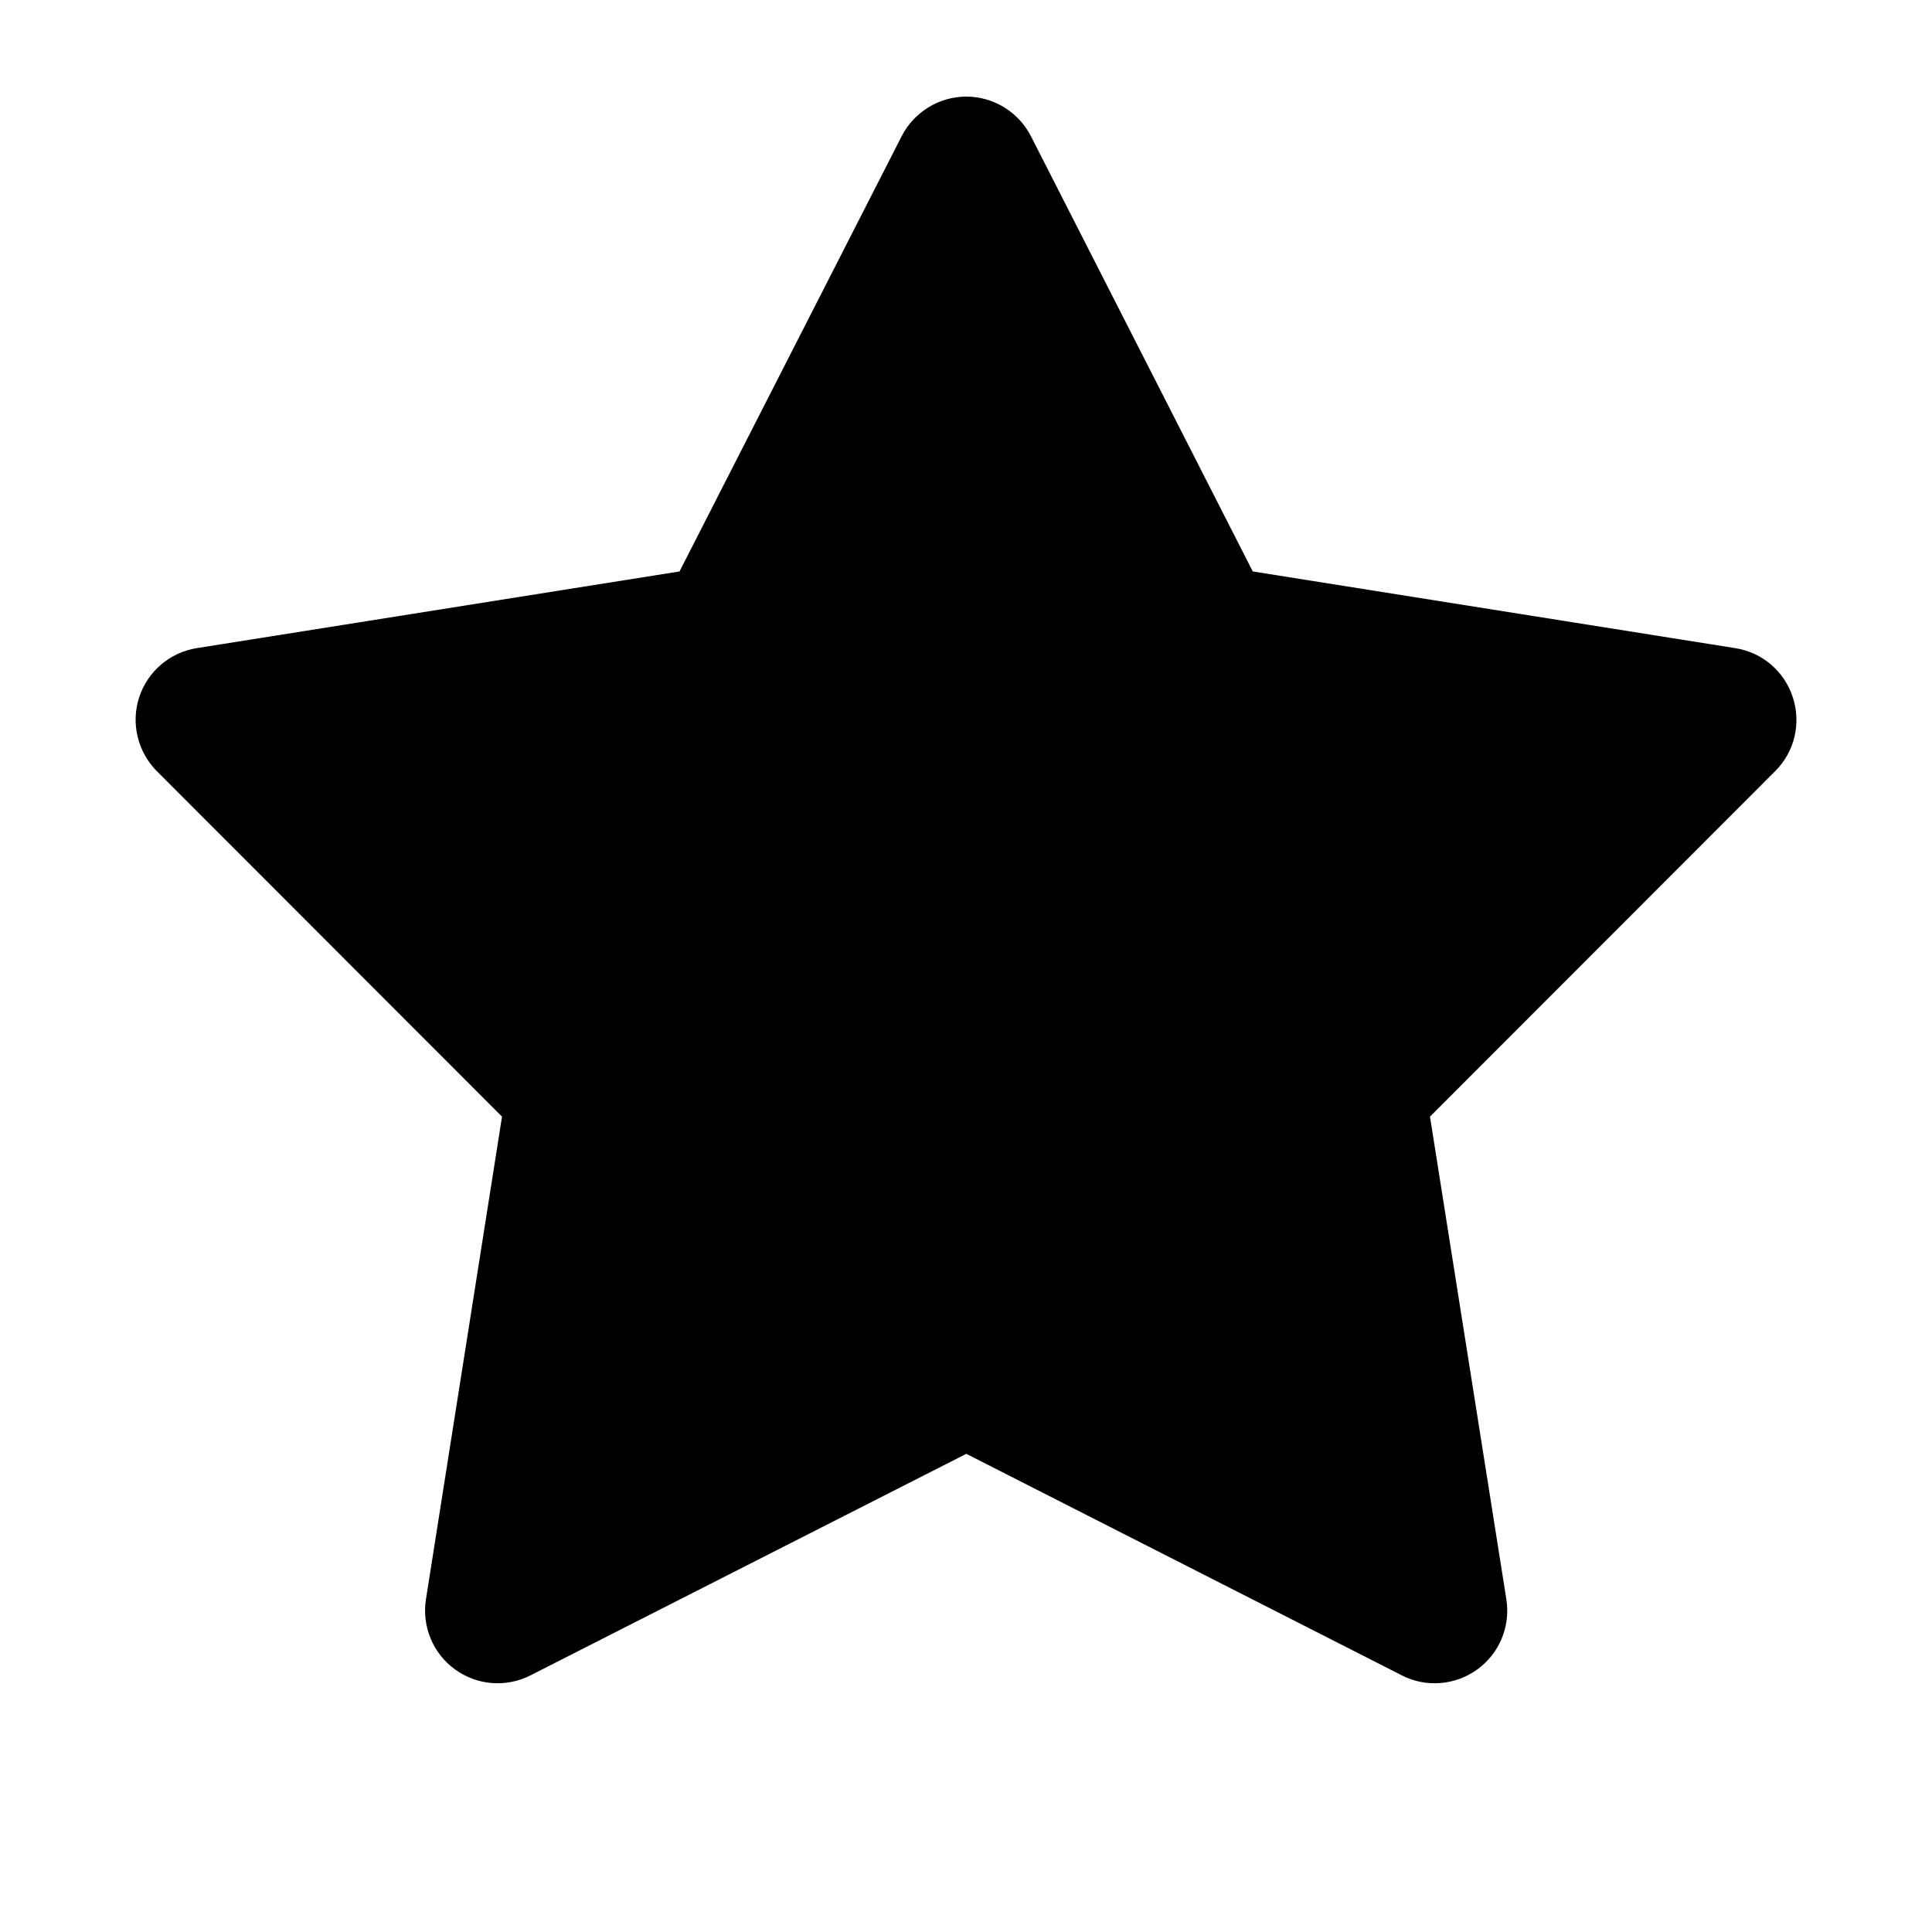
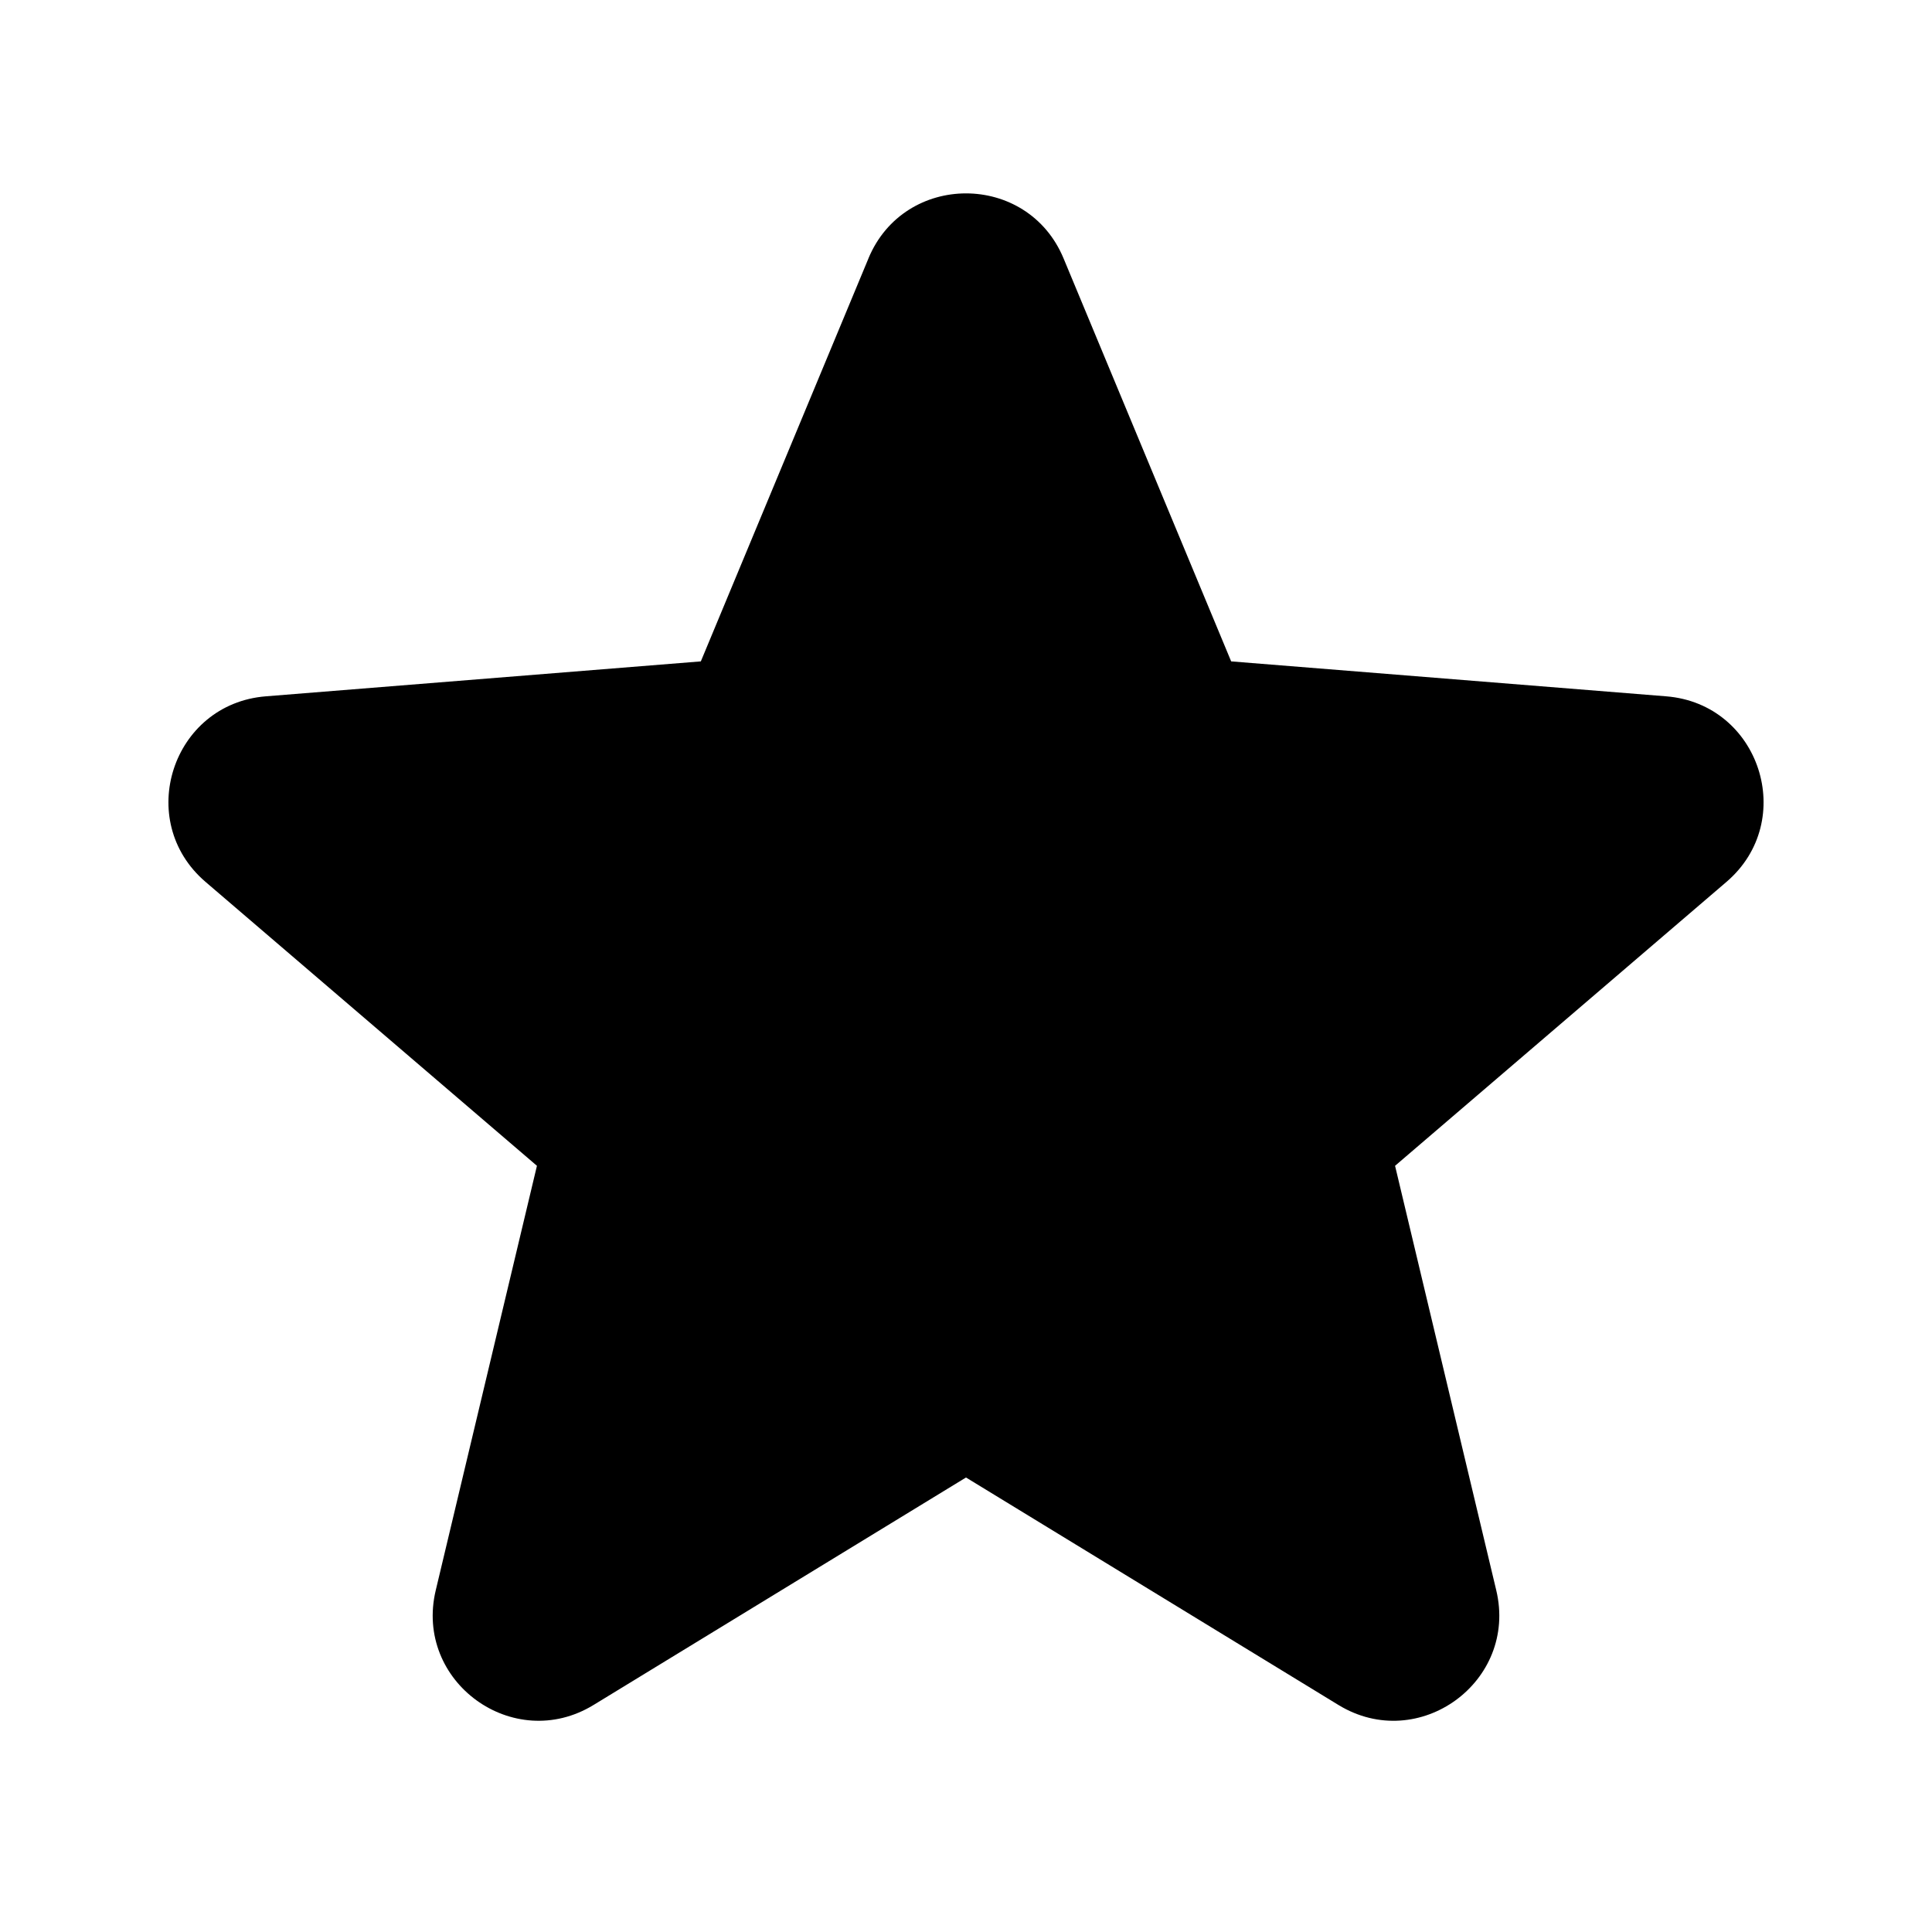
- <svg xmlns="http://www.w3.org/2000/svg" viewBox="0 0 640 640">
-   <path d="M341.5 45.1C337.4 37.1 329.1 32 320.1 32C311.1 32 302.8 37.1 298.7 45.1L225.1 189.3L65.2 214.7C56.3 216.1 48.9 222.4 46.1 231C43.3 239.6 45.6 249 51.9 255.4L166.3 369.9L141.1 529.8C139.7 538.7 143.4 547.7 150.7 553C158 558.3 167.6 559.1 175.7 555L320.1 481.6L464.4 555C472.4 559.1 482.1 558.3 489.4 553C496.7 547.7 500.4 538.8 499 529.8L473.7 369.9L588.1 255.4C594.5 249 596.7 239.6 593.9 231C591.1 222.4 583.8 216.1 574.8 214.7L415 189.3L341.5 45.1z" />
+ <svg xmlns="http://www.w3.org/2000/svg" viewBox="0 0 24 24">
+   <path d="M10.788 3.21c.448-1.077 1.976-1.077 2.424 0l2.082 5.006 5.404.434c1.164.093 1.636 1.545.749 2.305l-4.117 3.527 1.257 5.273c.271 1.136-.964 2.033-1.96 1.425L12 18.354 7.373 21.18c-.996.608-2.231-.29-1.96-1.425l1.257-5.273-4.117-3.527c-.887-.76-.415-2.212.749-2.305l5.404-.434 2.082-5.005Z" />
</svg>
